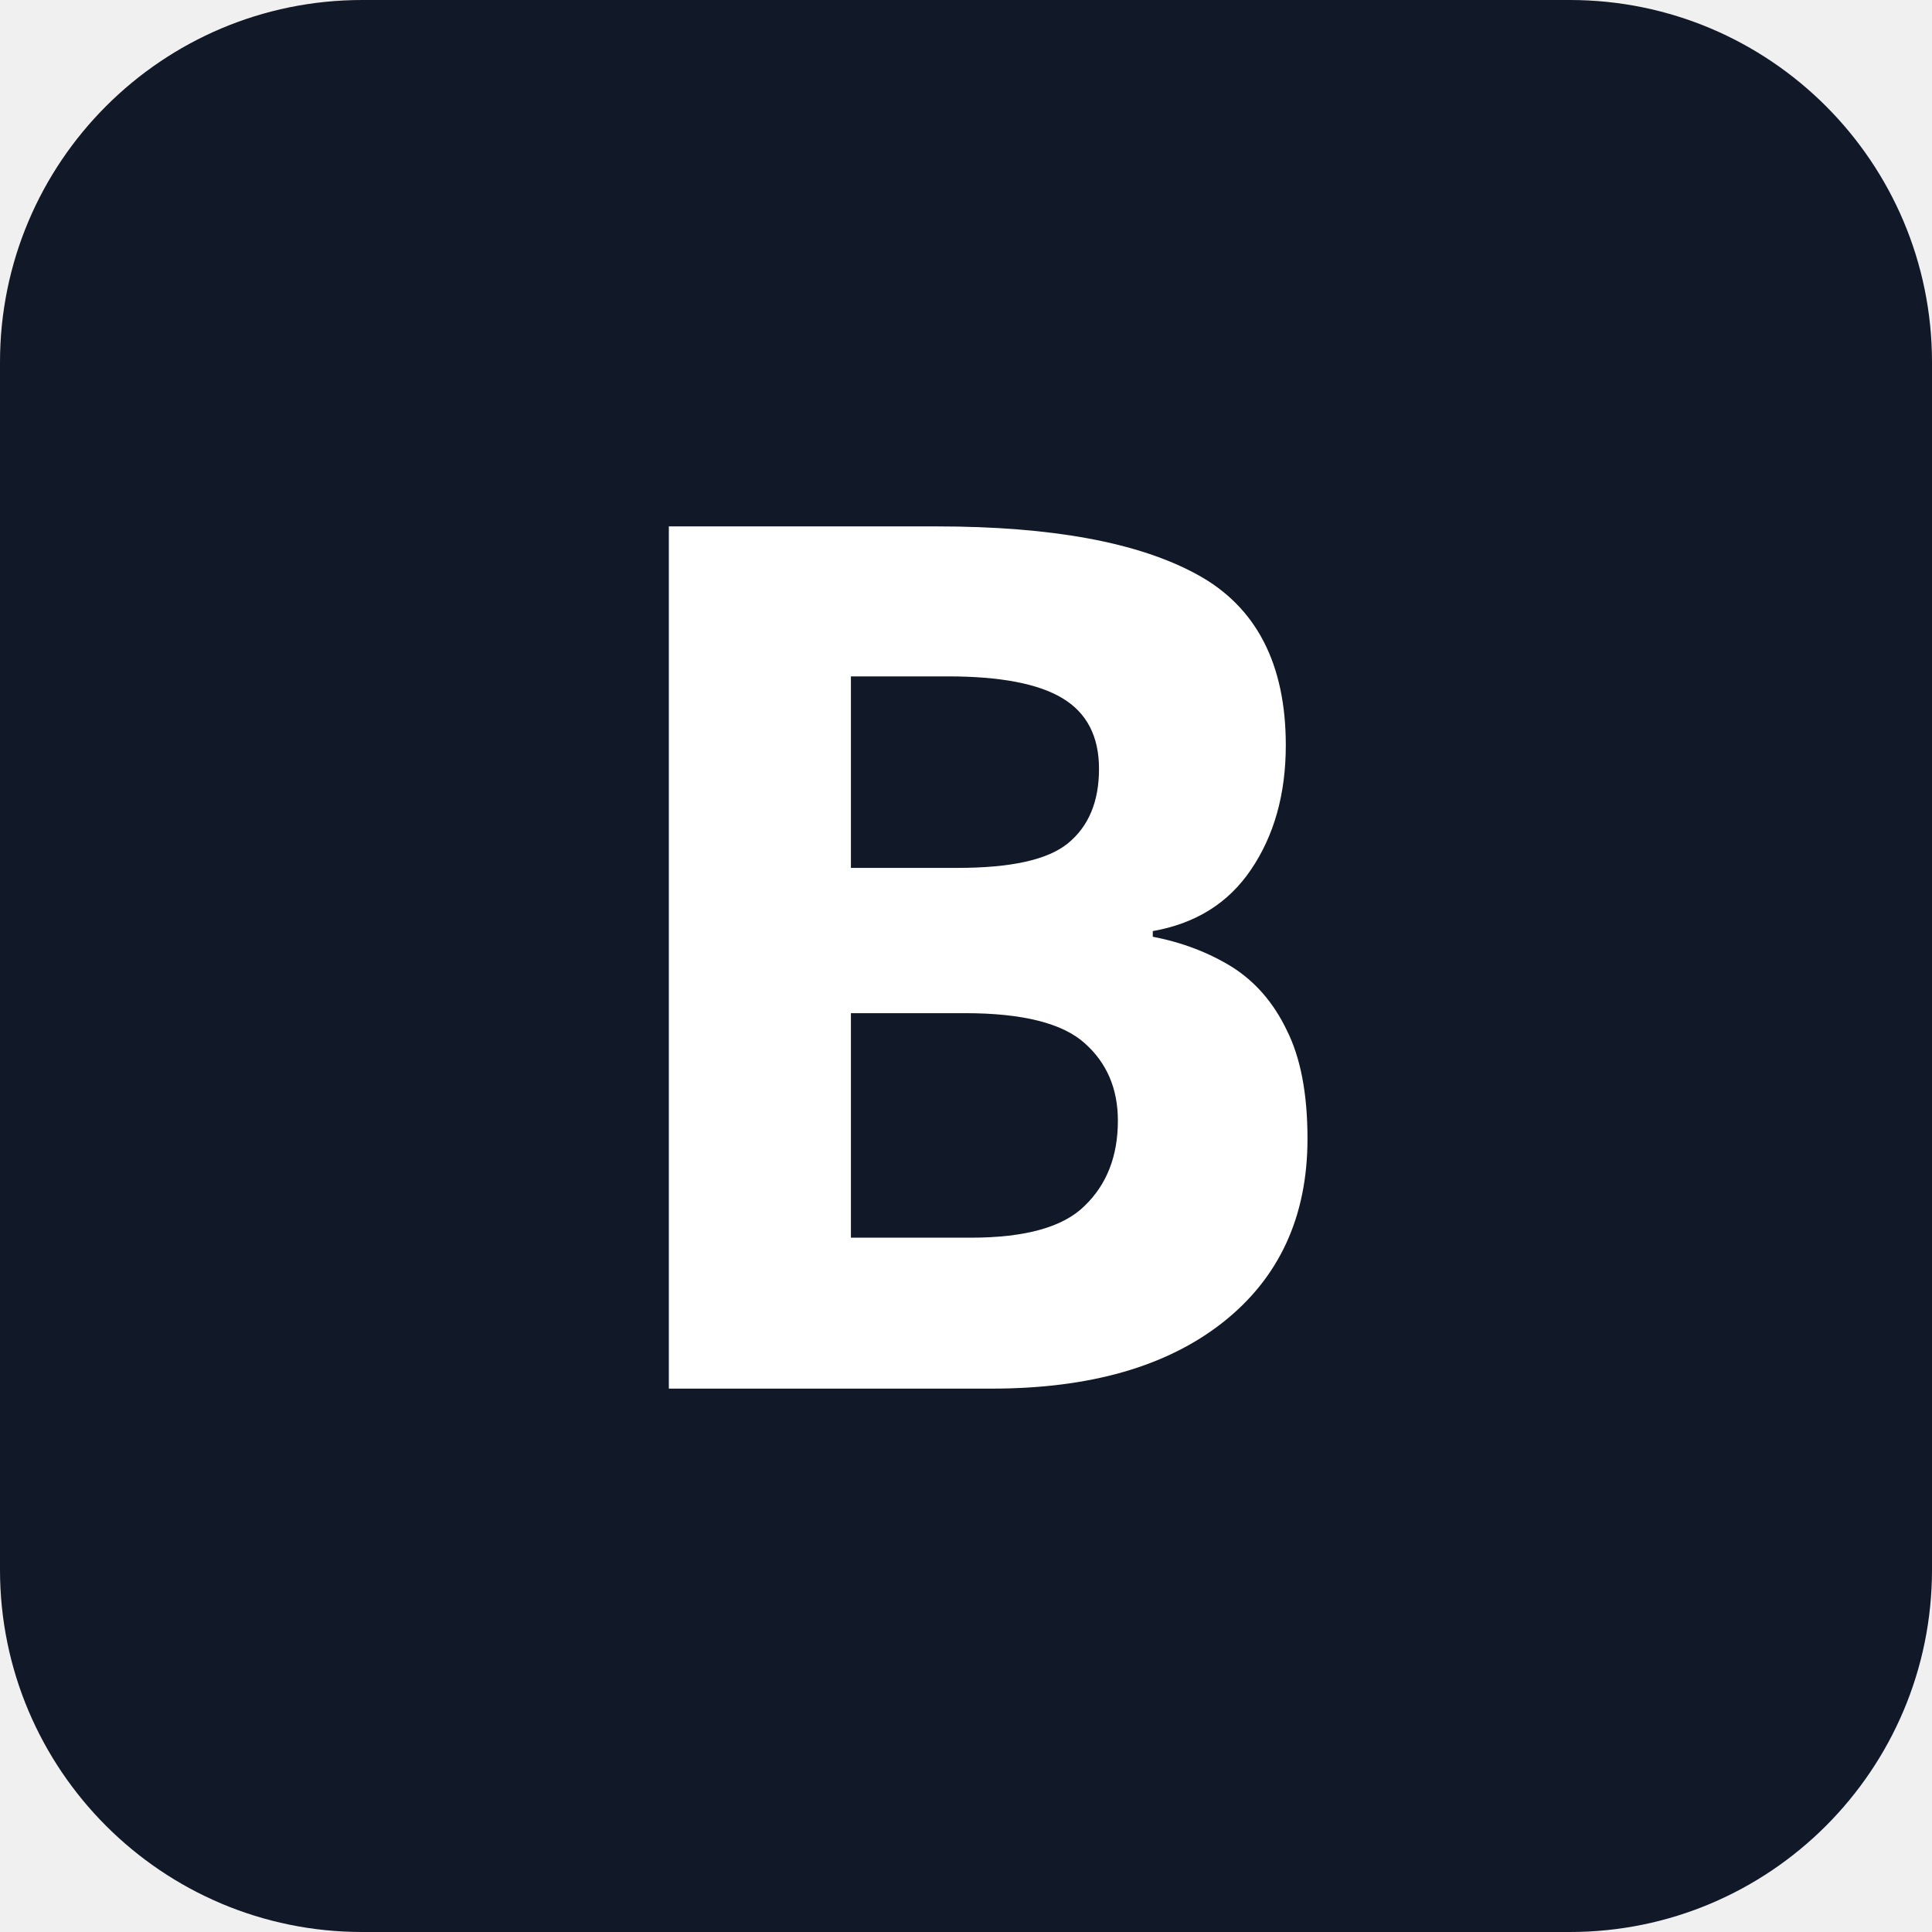
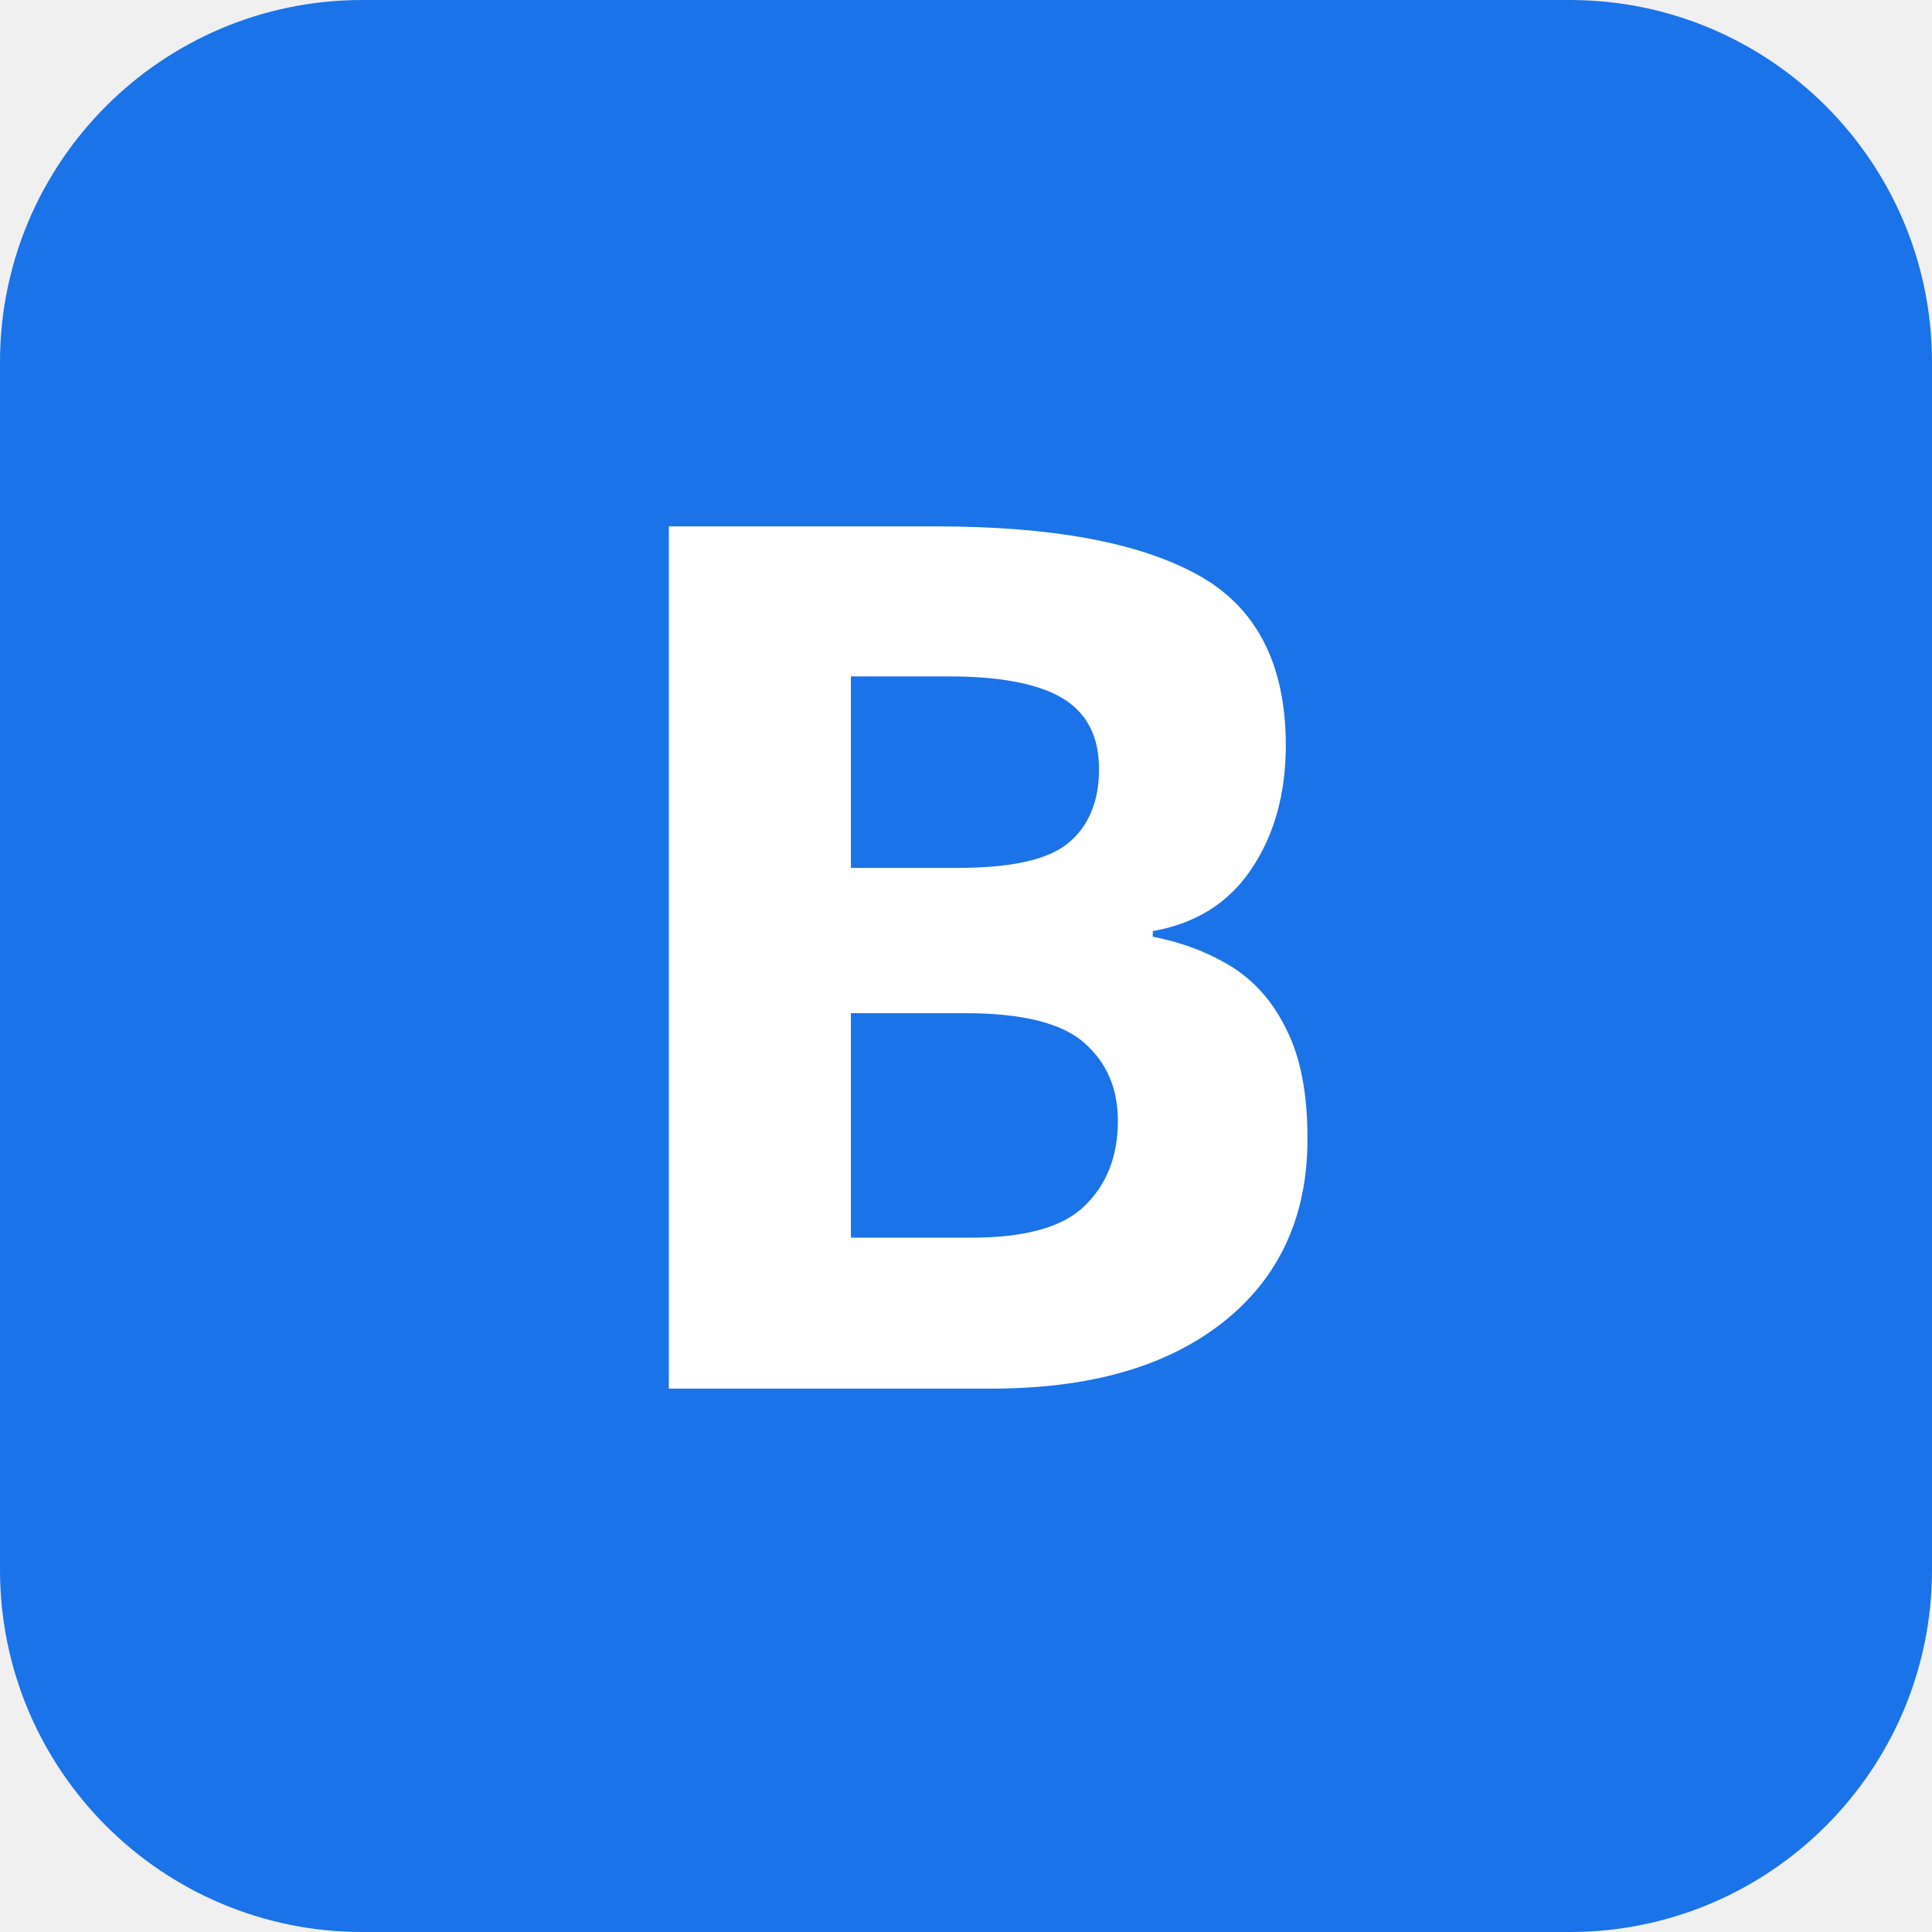
<svg xmlns="http://www.w3.org/2000/svg" viewBox="0 0 32 32" fill="none">
-   <rect width="32" height="32" rx="6" fill="#111827" />
+   <rect width="32" height="32" rx="6" fill="#1a73e8" />
  <text x="16" y="23" text-anchor="middle" font-family="system-ui, sans-serif" font-weight="700" font-size="20" fill="white">B</text>
</svg>
